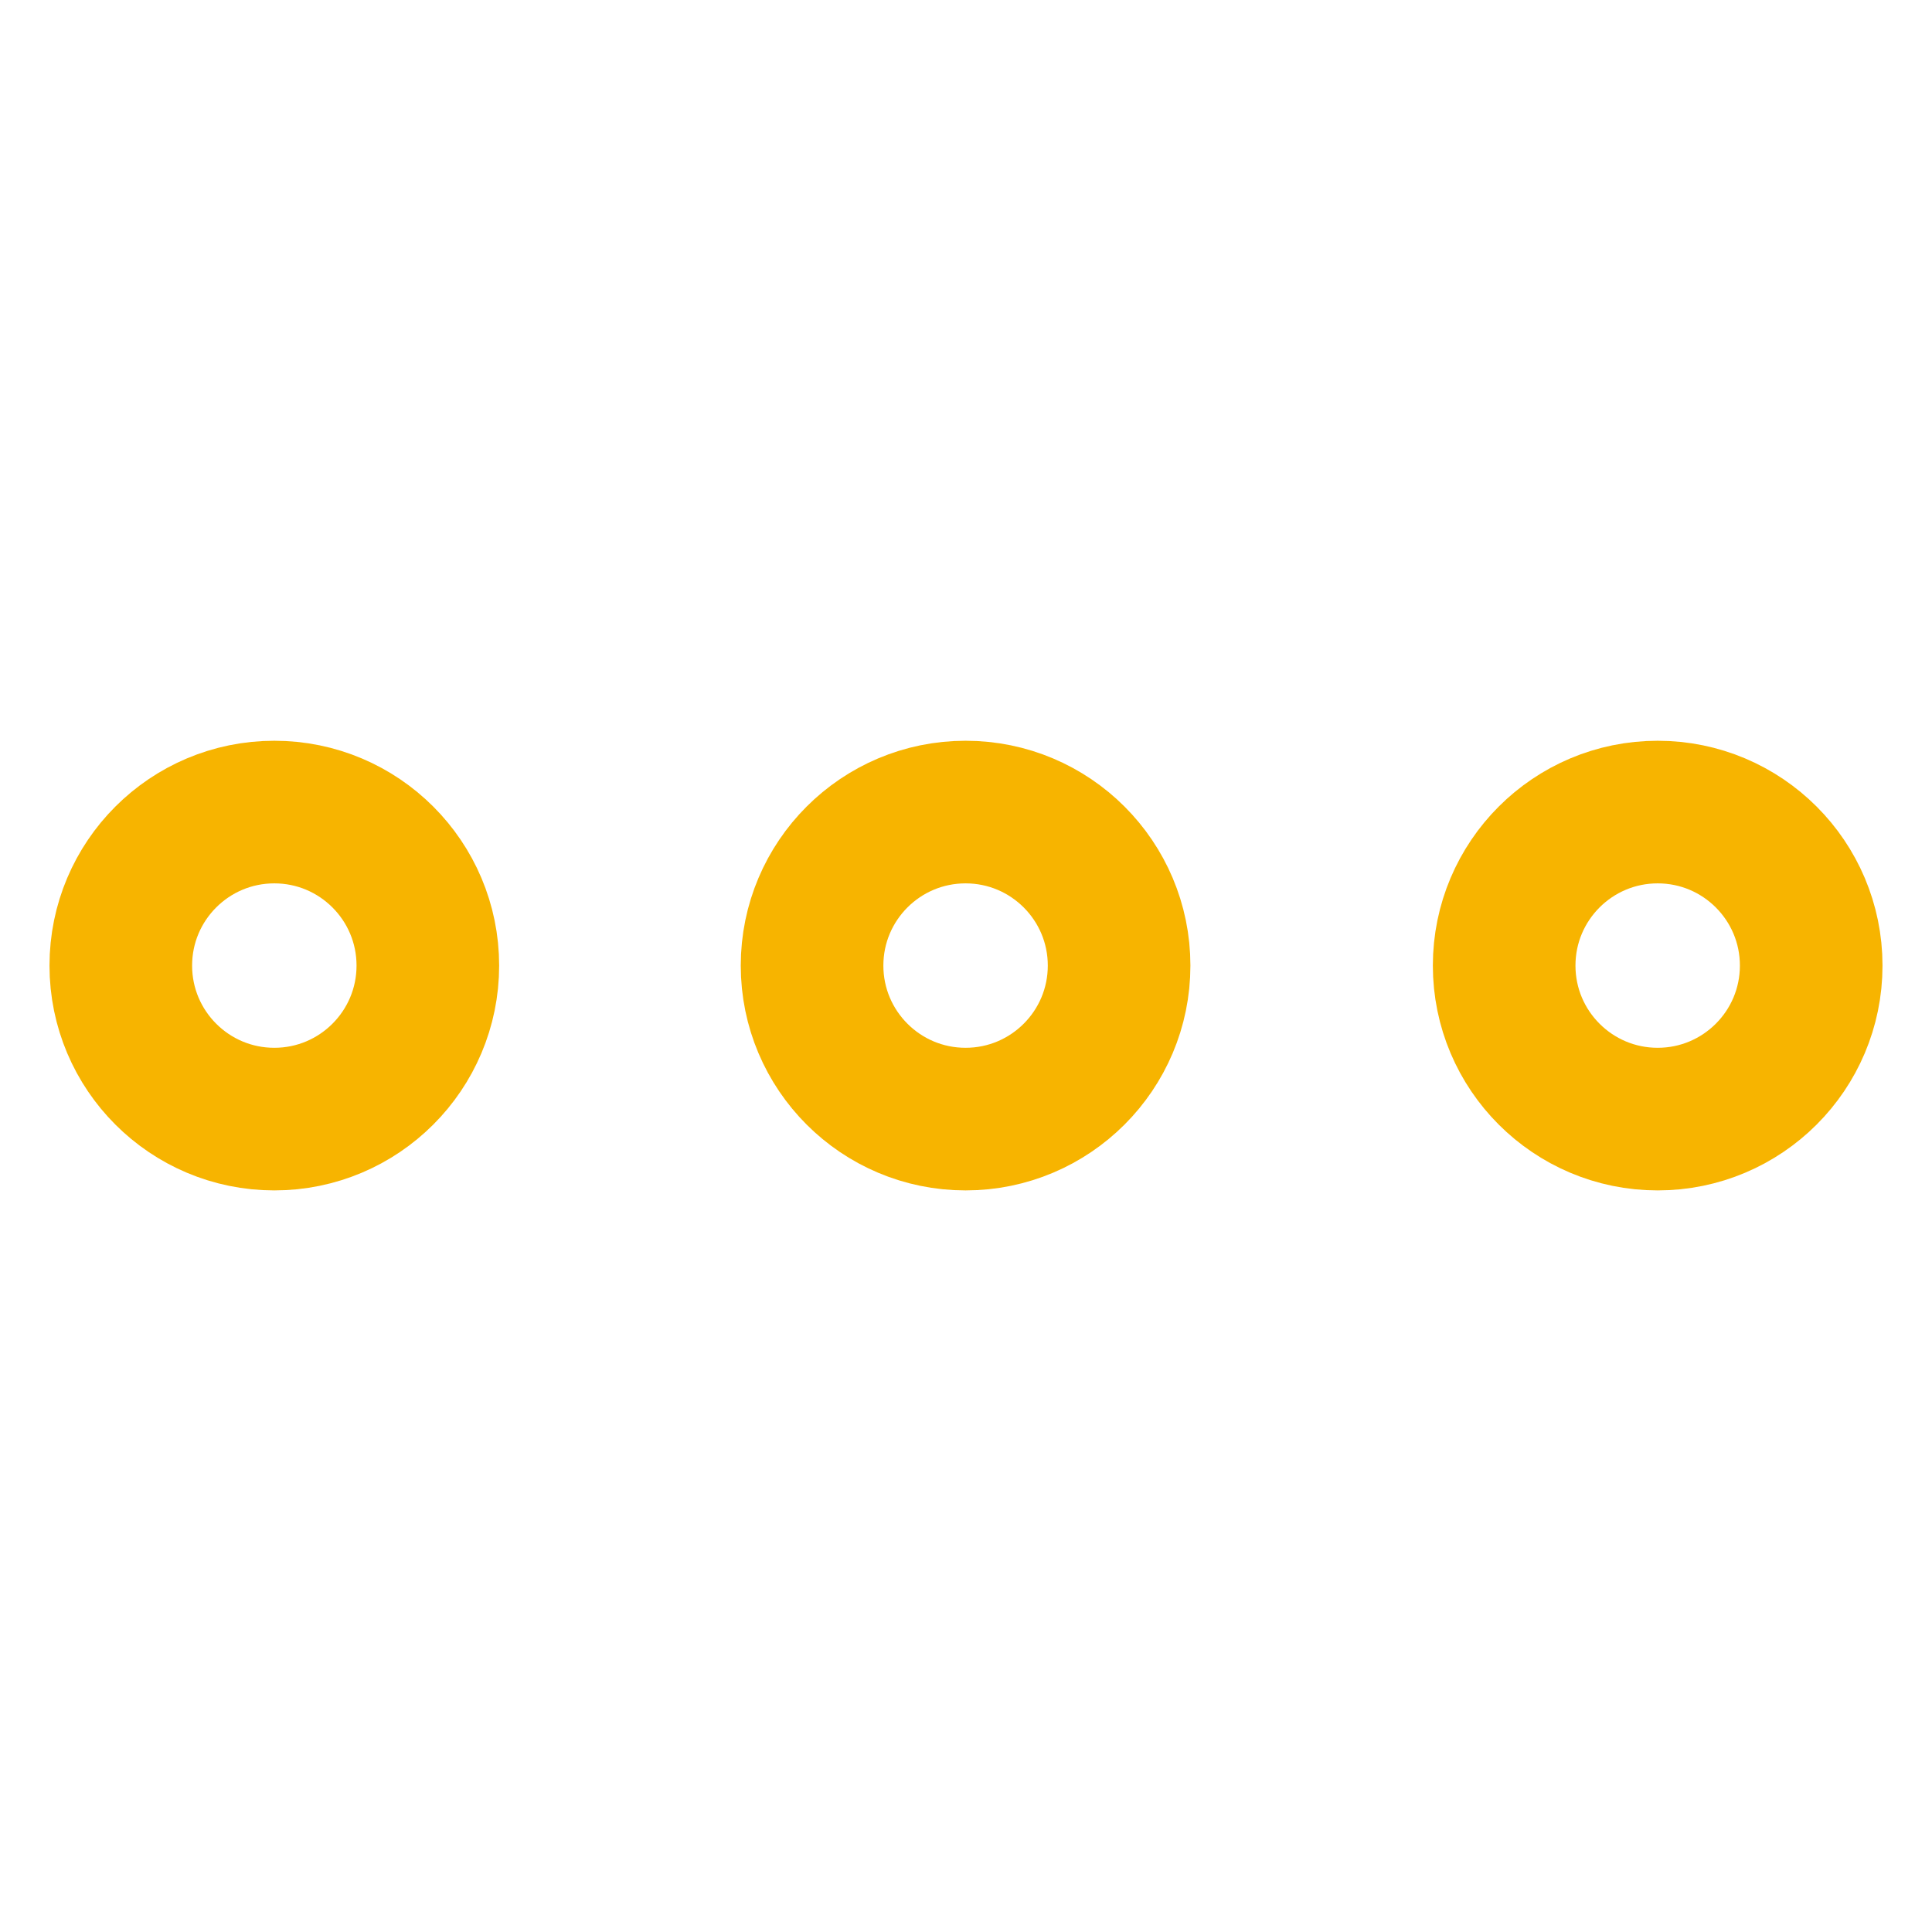
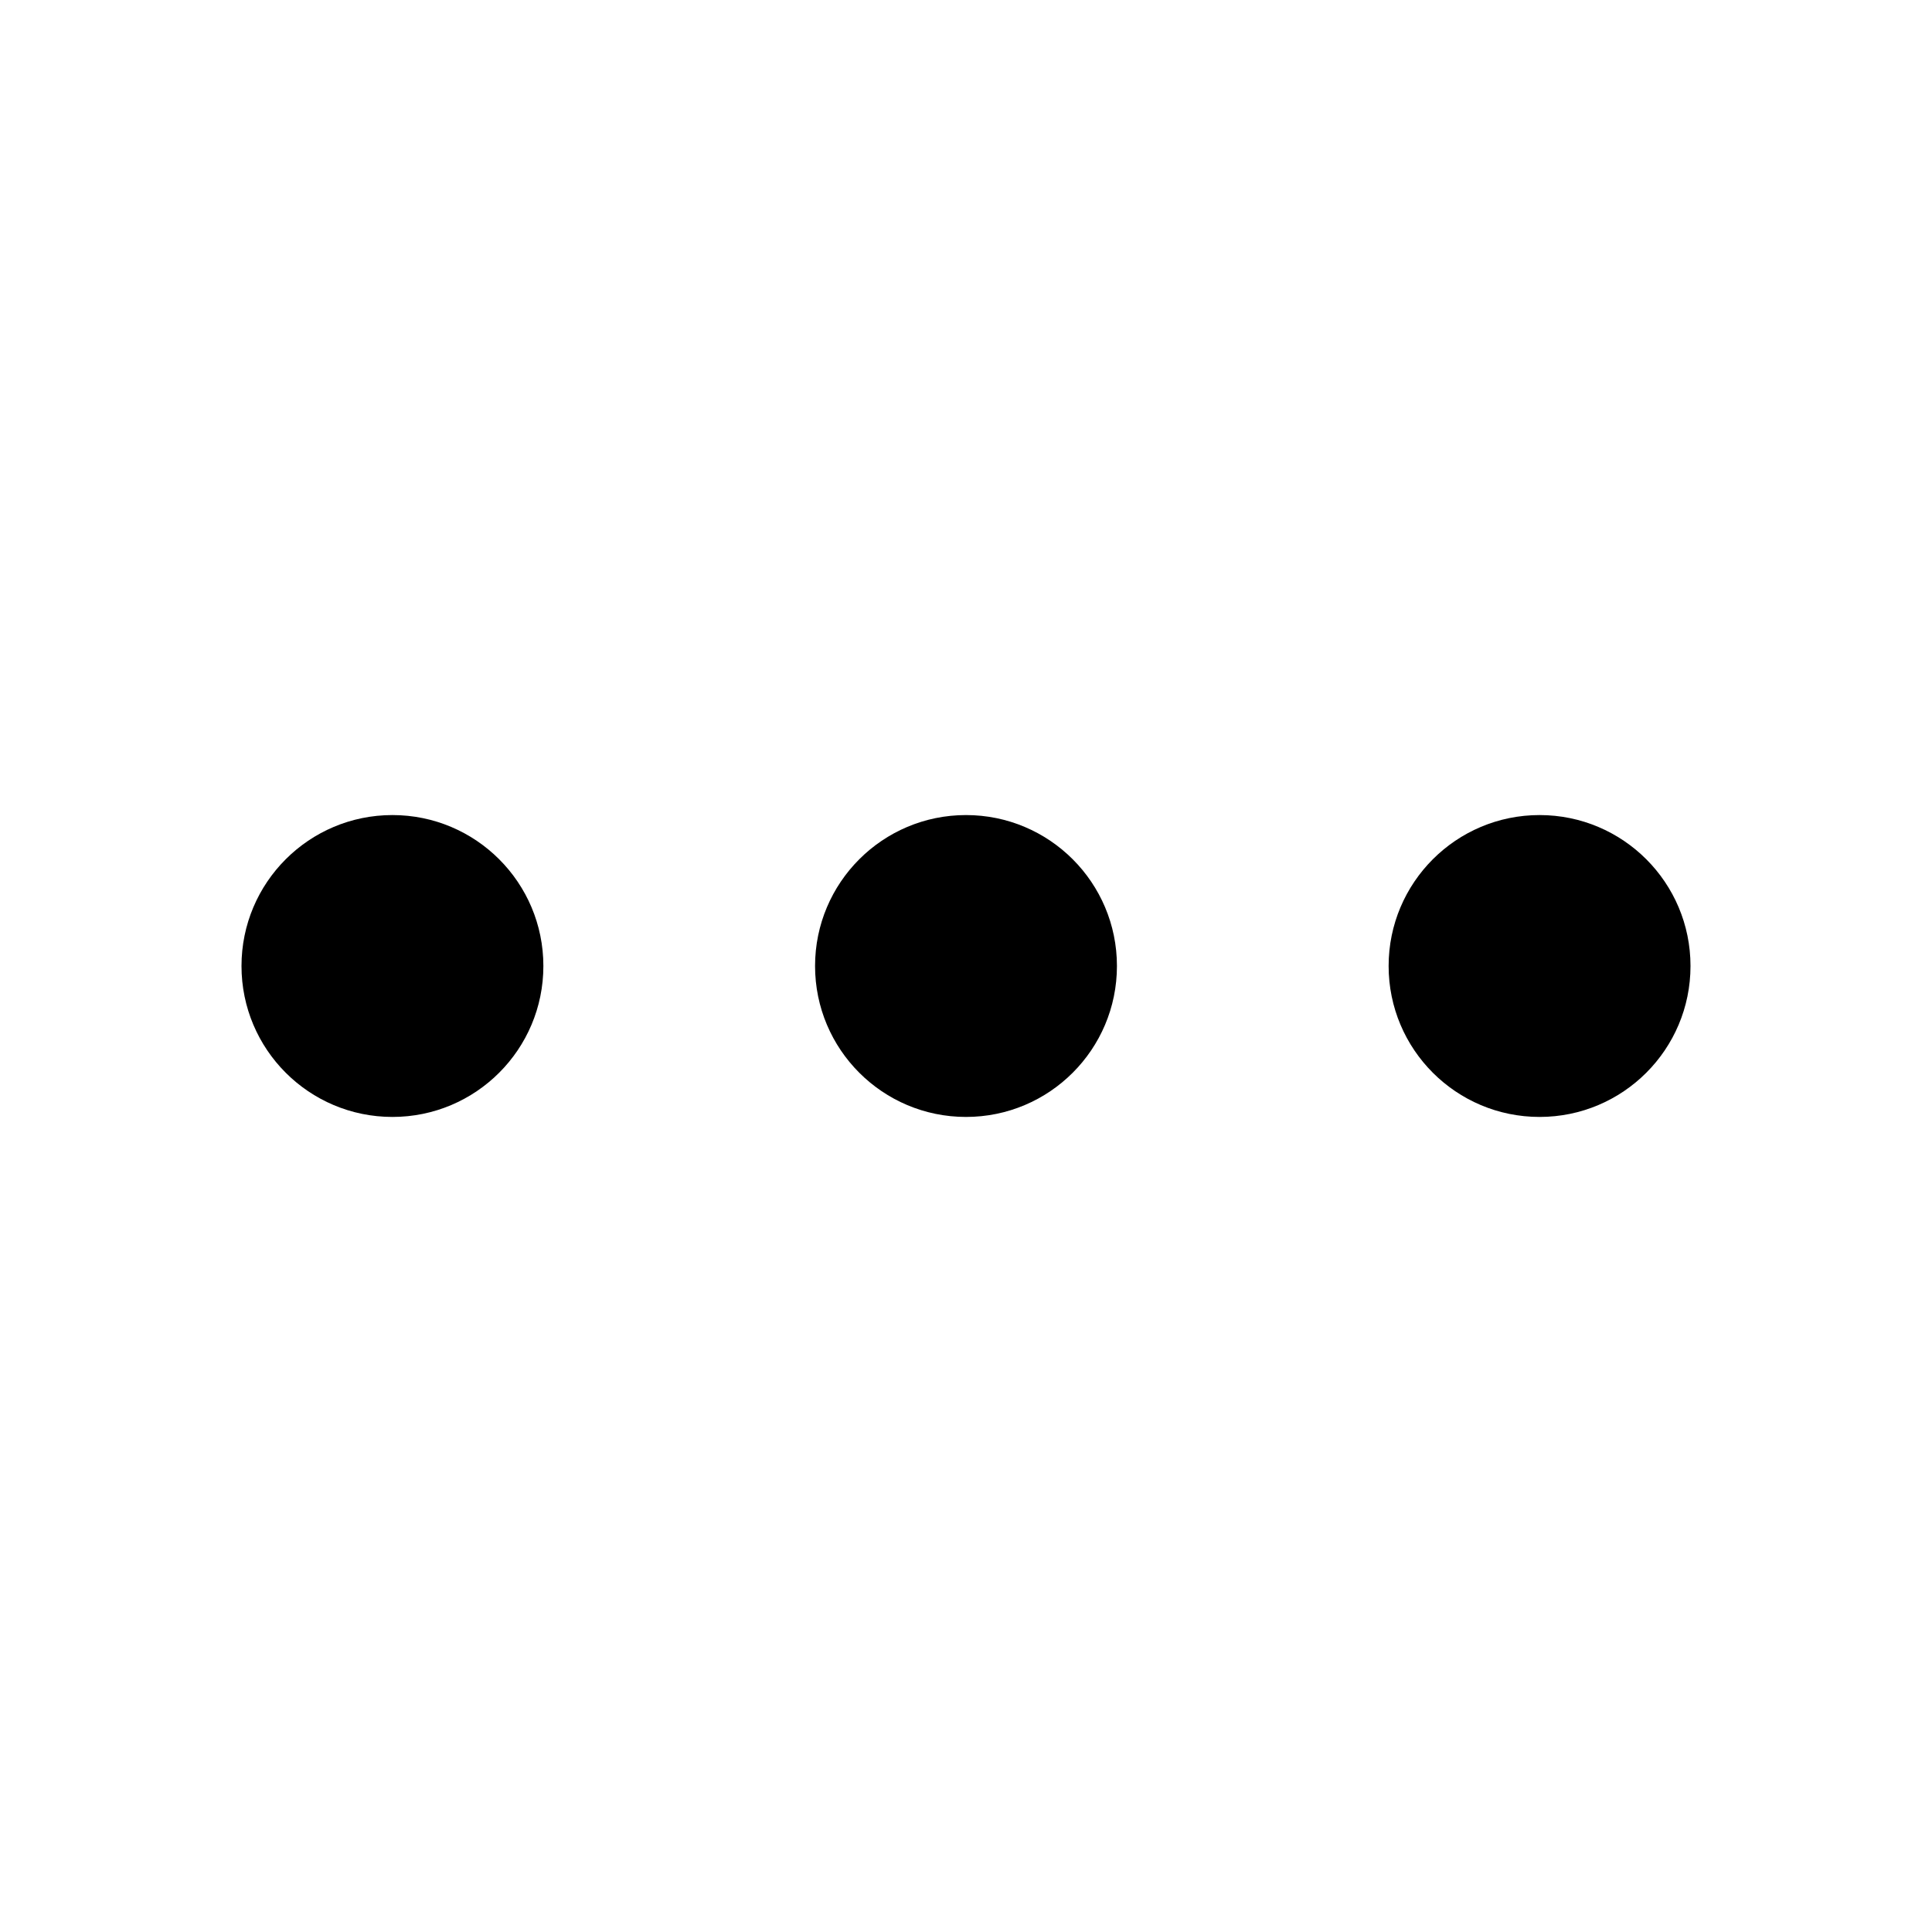
- <svg xmlns="http://www.w3.org/2000/svg" id="Layer_1" data-name="Layer 1" viewBox="0 0 23.03 23.03">
-   <defs>
-     <style>.cls-1,.cls-3,.cls-4{fill:none;}.cls-1,.cls-4{stroke:#f7b400;stroke-width:1.7px;}.cls-1{stroke-linecap:round;stroke-linejoin:round;}.cls-2{clip-path:url(#clip-path);}</style>
-     <clipPath id="clip-path">
-       <rect class="cls-1" x="-24.55" y="4.12" width="20.5" height="14.8" rx="1.88" />
-     </clipPath>
-   </defs>
-   <g class="cls-2">
-     <path class="cls-1" d="M-24.07-9.63h20a0,0,0,0,1,0,0v20a0,0,0,0,1,0,0H-21.81a2.26,2.26,0,0,1-2.26-2.26V-9.63a0,0,0,0,1,0,0Z" transform="translate(-4.38 -9.83) rotate(-45)" />
-     <polyline class="cls-1" points="-10.13 10.6 0.1 20.82 -14.06 34.98 -28.22 20.82 -17.99 10.6" />
-   </g>
-   <rect class="cls-1" x="-24.55" y="4.12" width="20.5" height="14.8" rx="1.88" />
-   <g id="Ellipse_331" data-name="Ellipse 331">
-     <circle class="cls-3" cx="3.27" cy="11.51" r="2.75" />
-     <circle class="cls-4" cx="3.27" cy="11.51" r="1.83" />
-   </g>
-   <g id="Ellipse_333" data-name="Ellipse 333">
-     <circle class="cls-3" cx="19.76" cy="11.51" r="2.75" />
-     <circle class="cls-4" cx="19.76" cy="11.51" r="1.83" />
-   </g>
-   <g id="Ellipse_332" data-name="Ellipse 332">
-     <circle class="cls-3" cx="11.51" cy="11.51" r="2.75" />
-     <circle class="cls-4" cx="11.51" cy="11.51" r="1.83" />
+ <svg xmlns="http://www.w3.org/2000/svg" viewBox="0 0 32 32">
+   <g id="moreDetail">
+     <path d="M9,16a2.5,2.5,0,1,1-2.5-2.5A2.5,2.5,0,0,1,9,16Zm7-2.5A2.5,2.5,0,1,0,18.5,16,2.5,2.5,0,0,0,16,13.5Zm9.5,0A2.5,2.5,0,1,0,28,16,2.5,2.5,0,0,0,25.5,13.5Z" />
  </g>
</svg>
